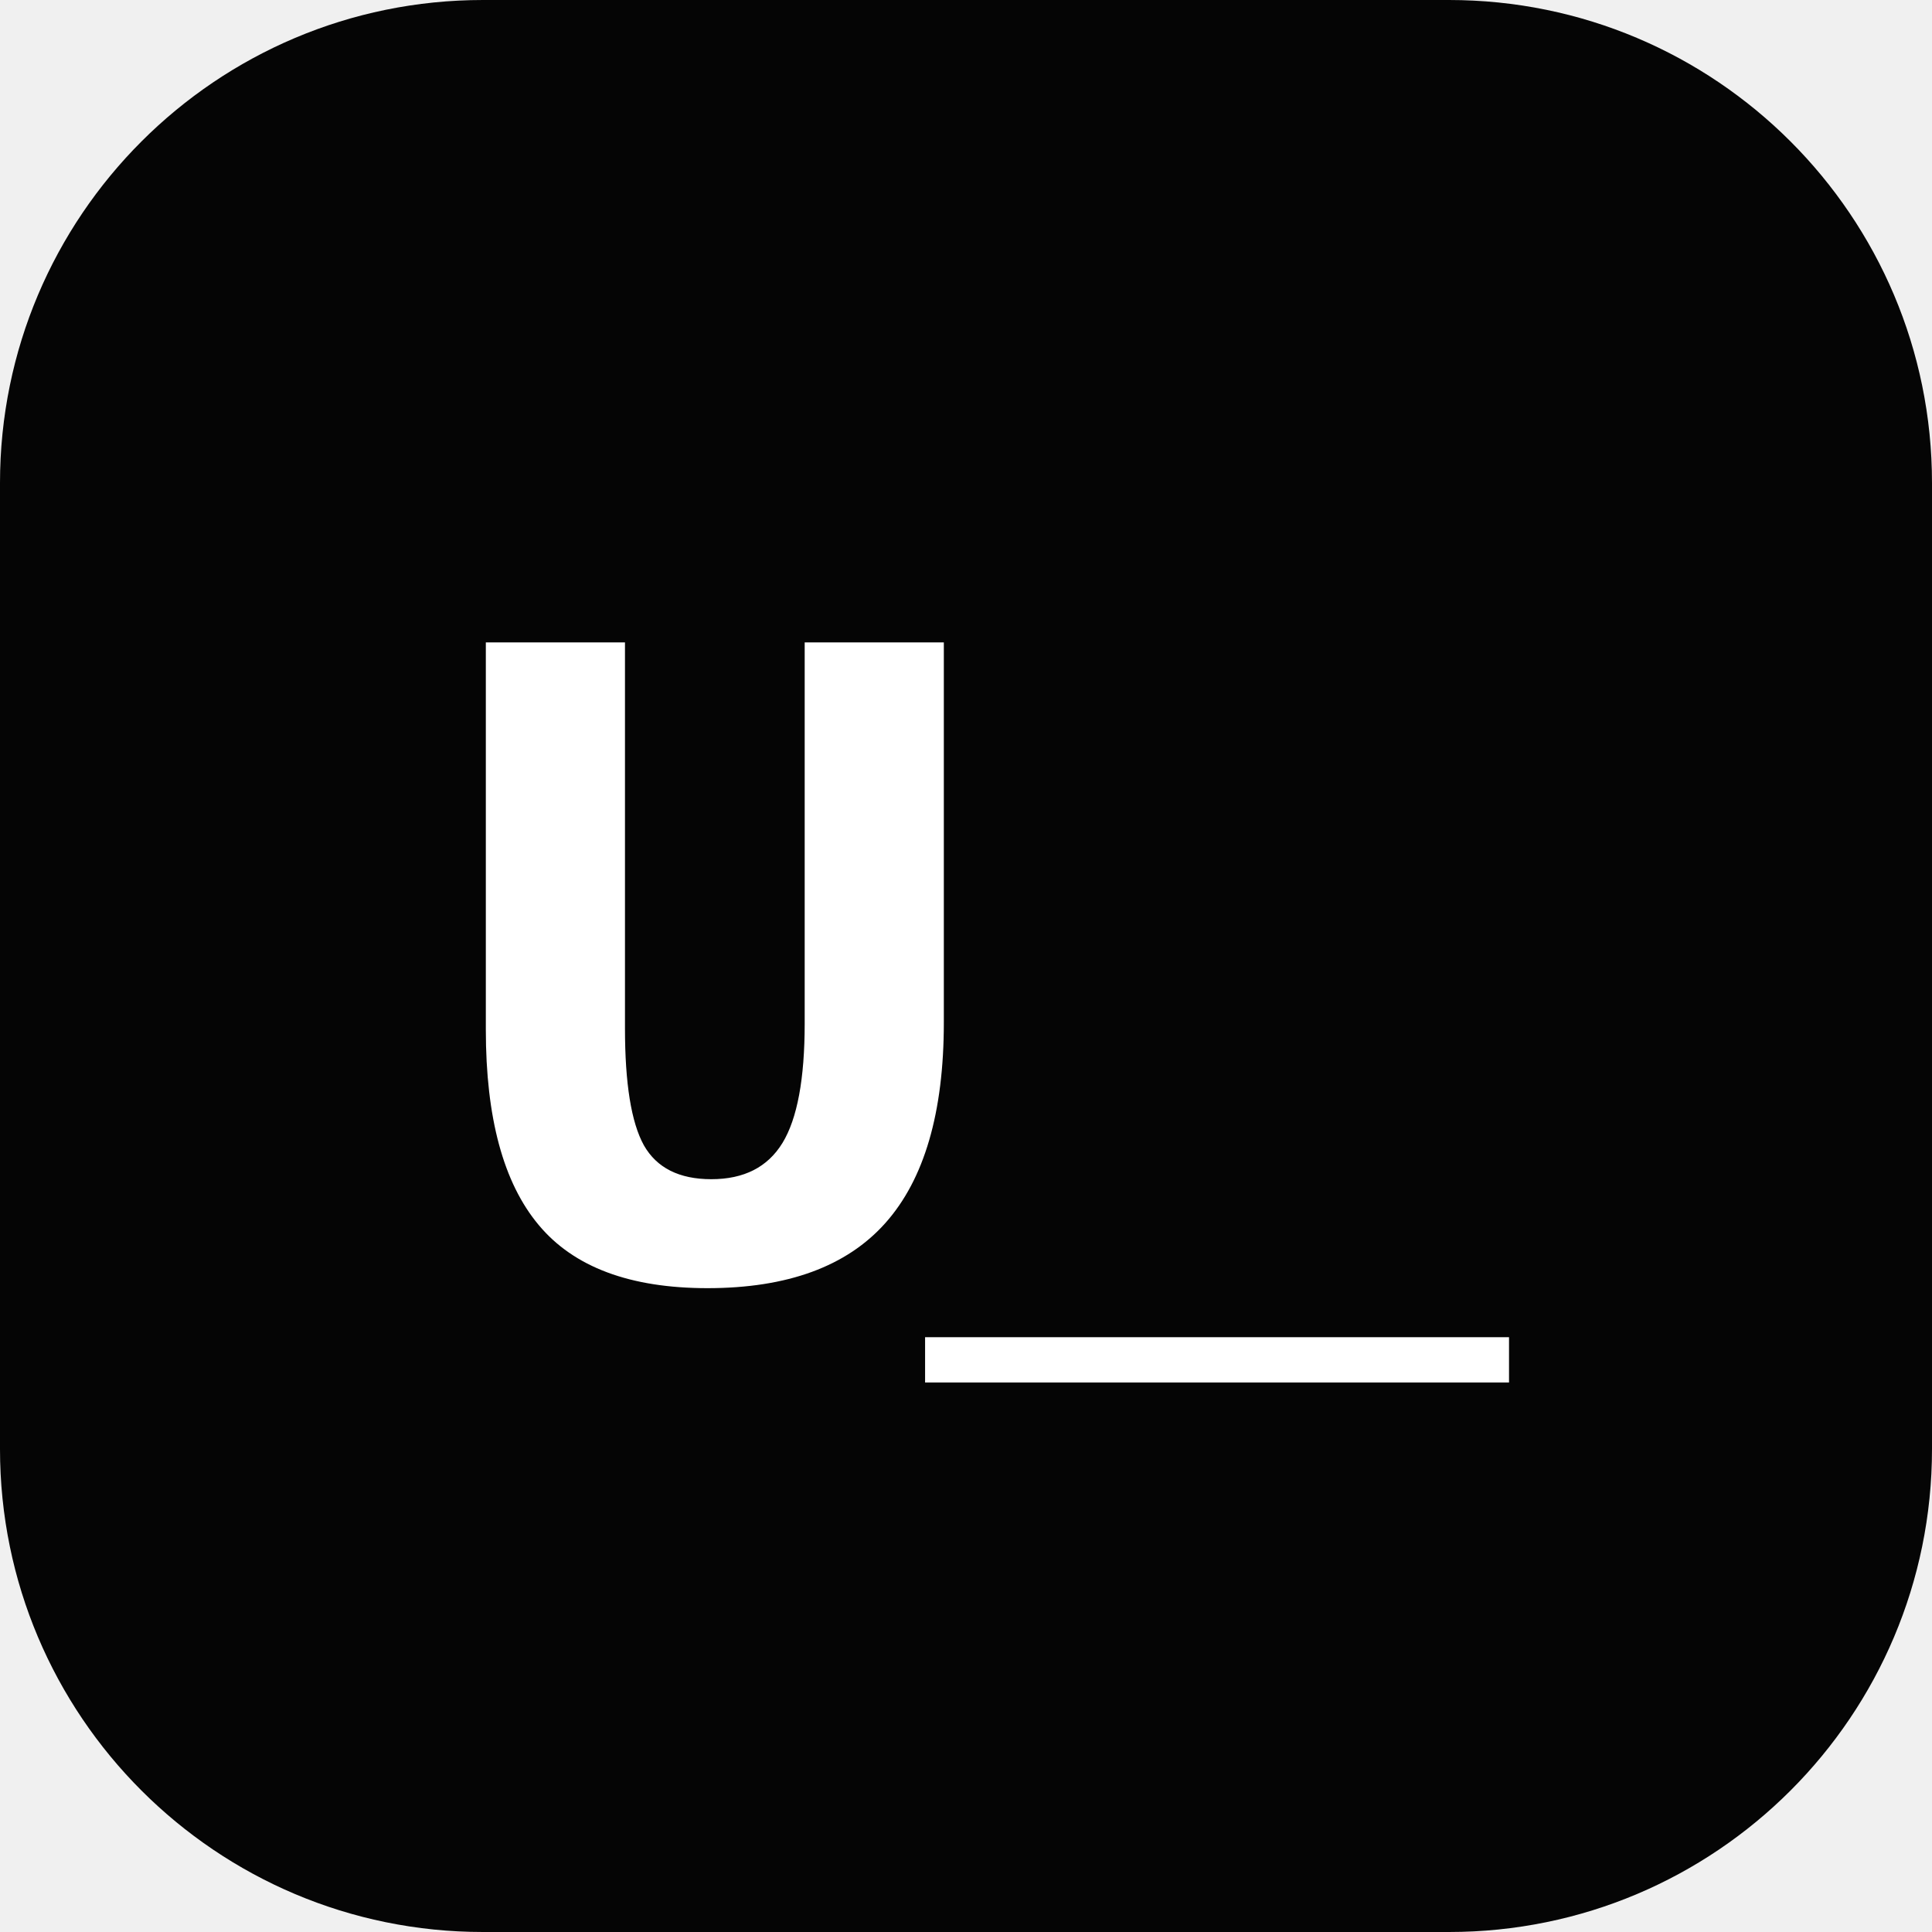
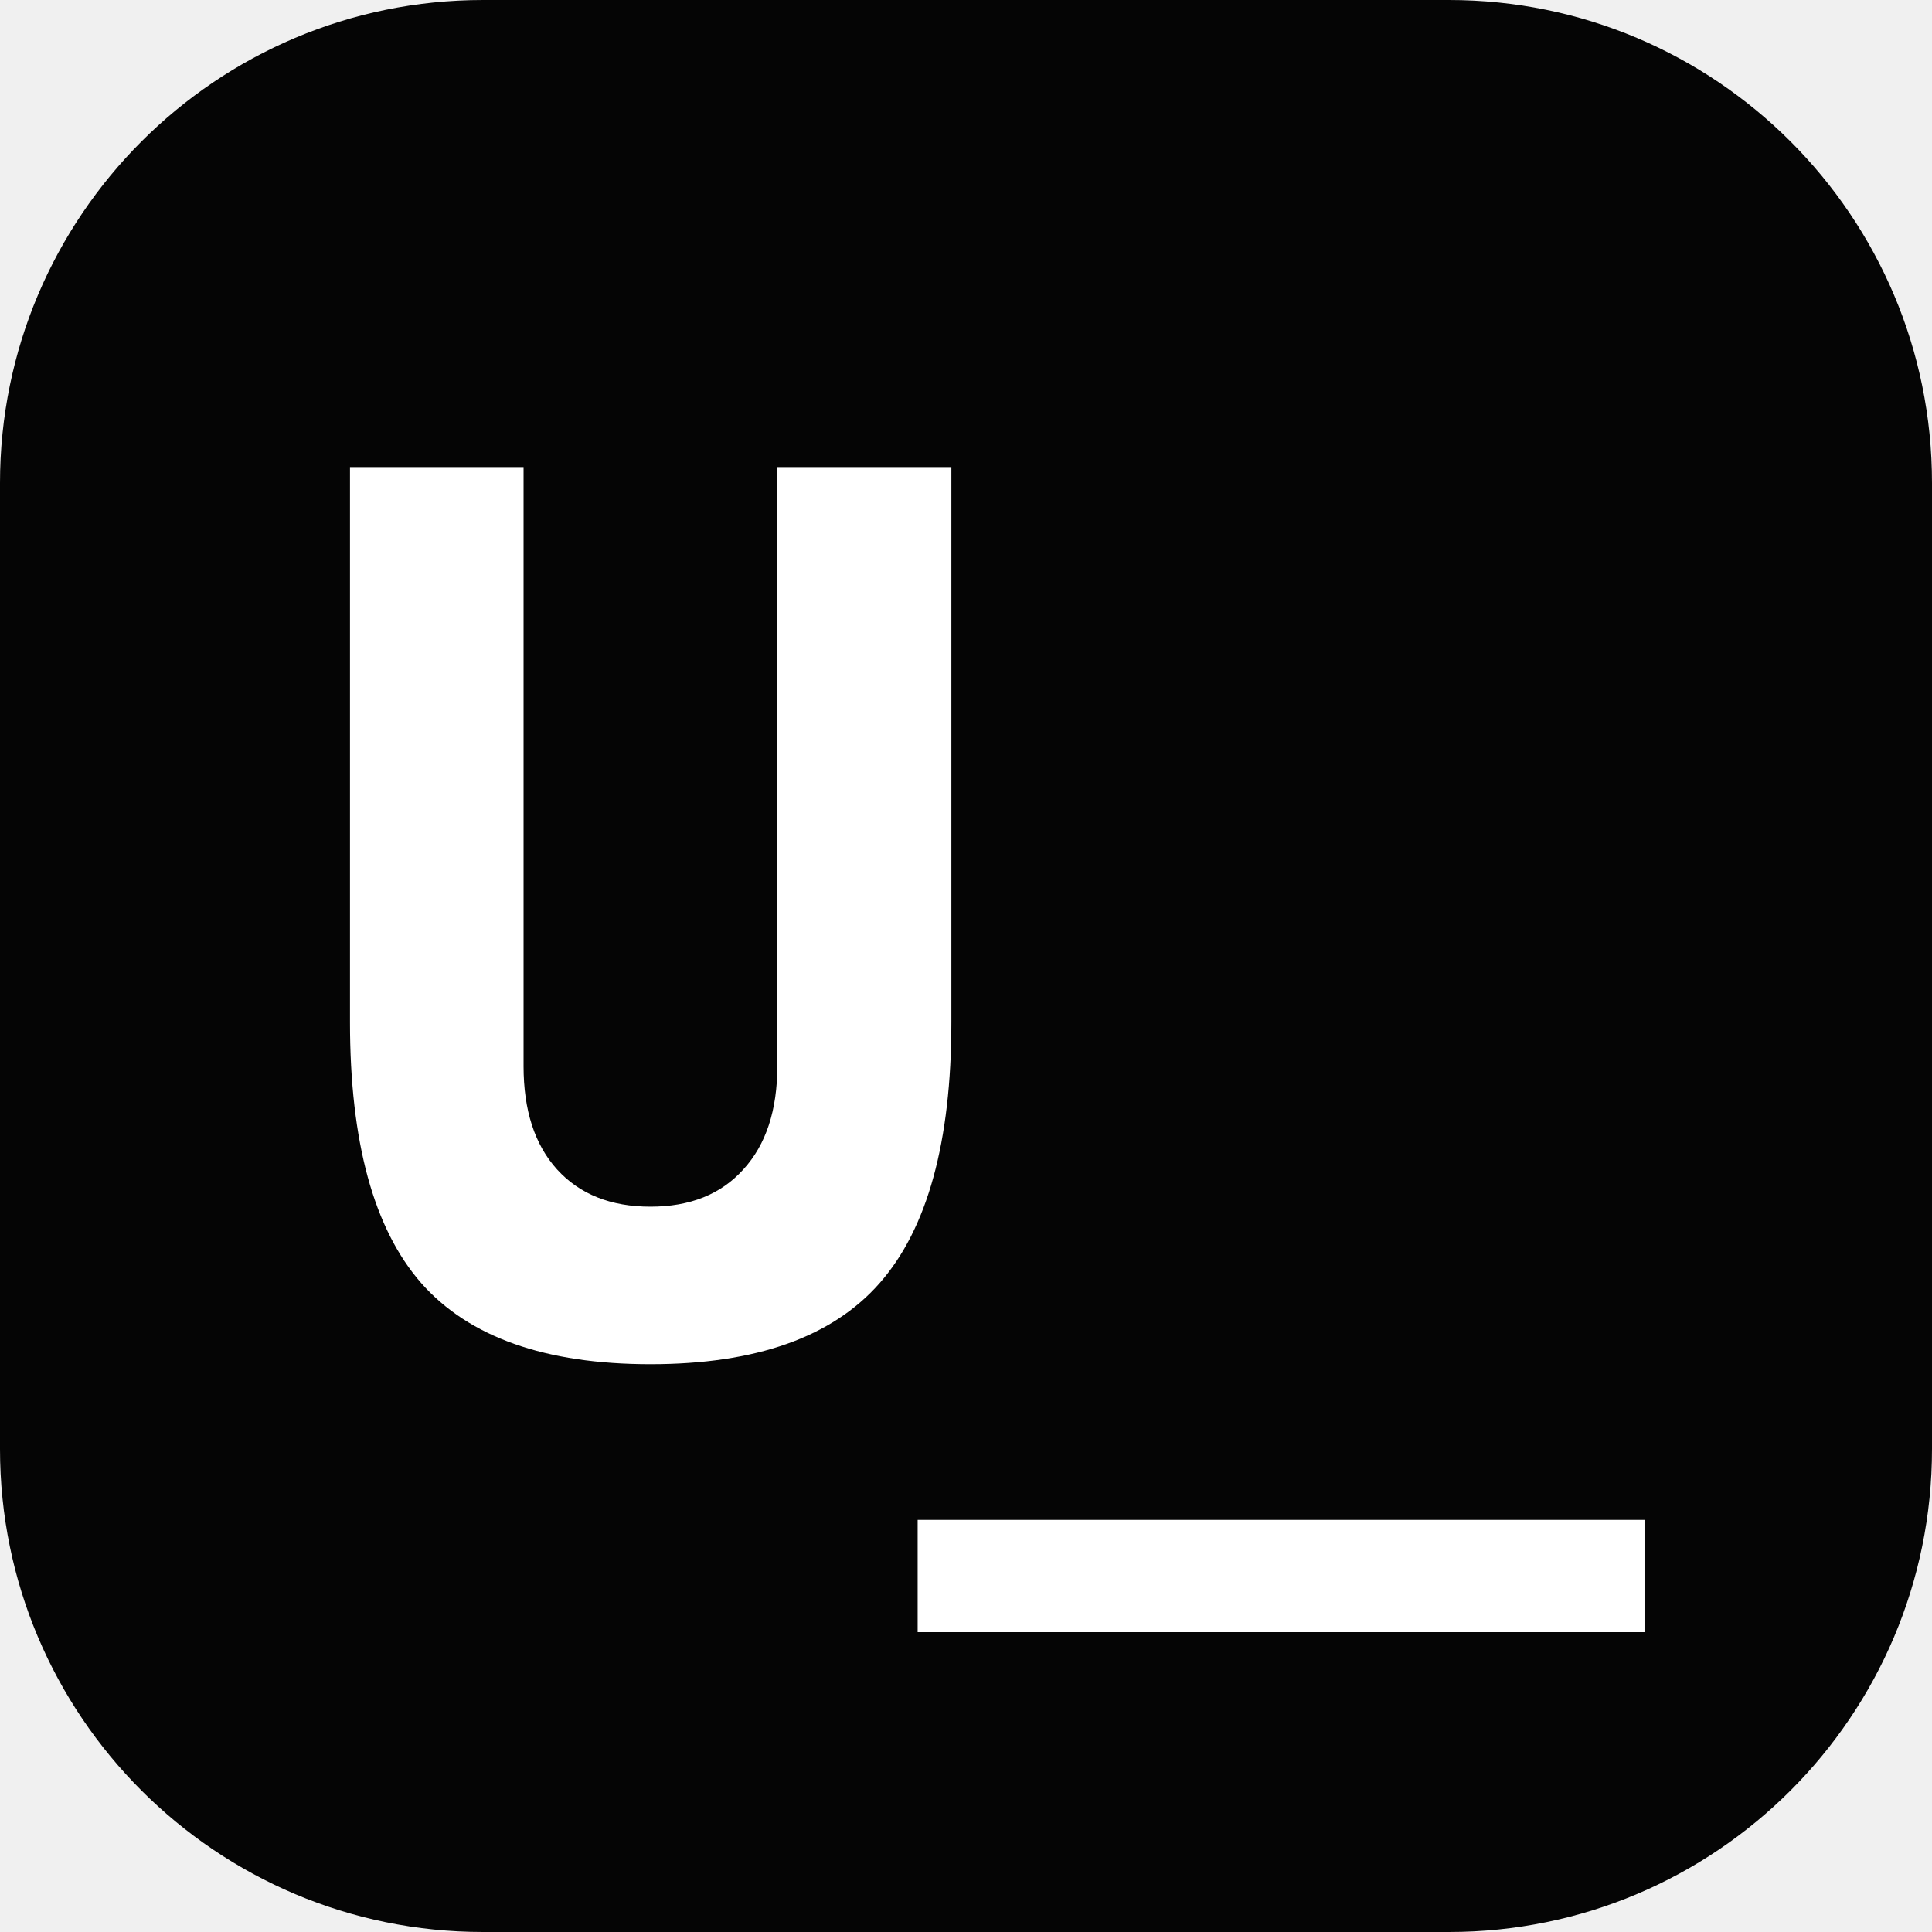
<svg xmlns="http://www.w3.org/2000/svg" width="64" height="64" viewBox="0 0 64 64">
  <rect width="64" height="64" rx="16" fill="#050505" />
-   <text x="50%" y="52%" text-anchor="middle" dominant-baseline="middle" font-family="'JetBrains Mono', 'Courier New', monospace" font-size="32" font-weight="600" letter-spacing="-0.08em" fill="#ffffff">U_</text>
+   <text x="50%" y="52%" text-anchor="middle" dominant-baseline="middle" font-family="'JetBrains Mono', monospace" font-size="40" font-weight="600" letter-spacing="-0.08em" fill="#ffffff">U_</text>
</svg>
